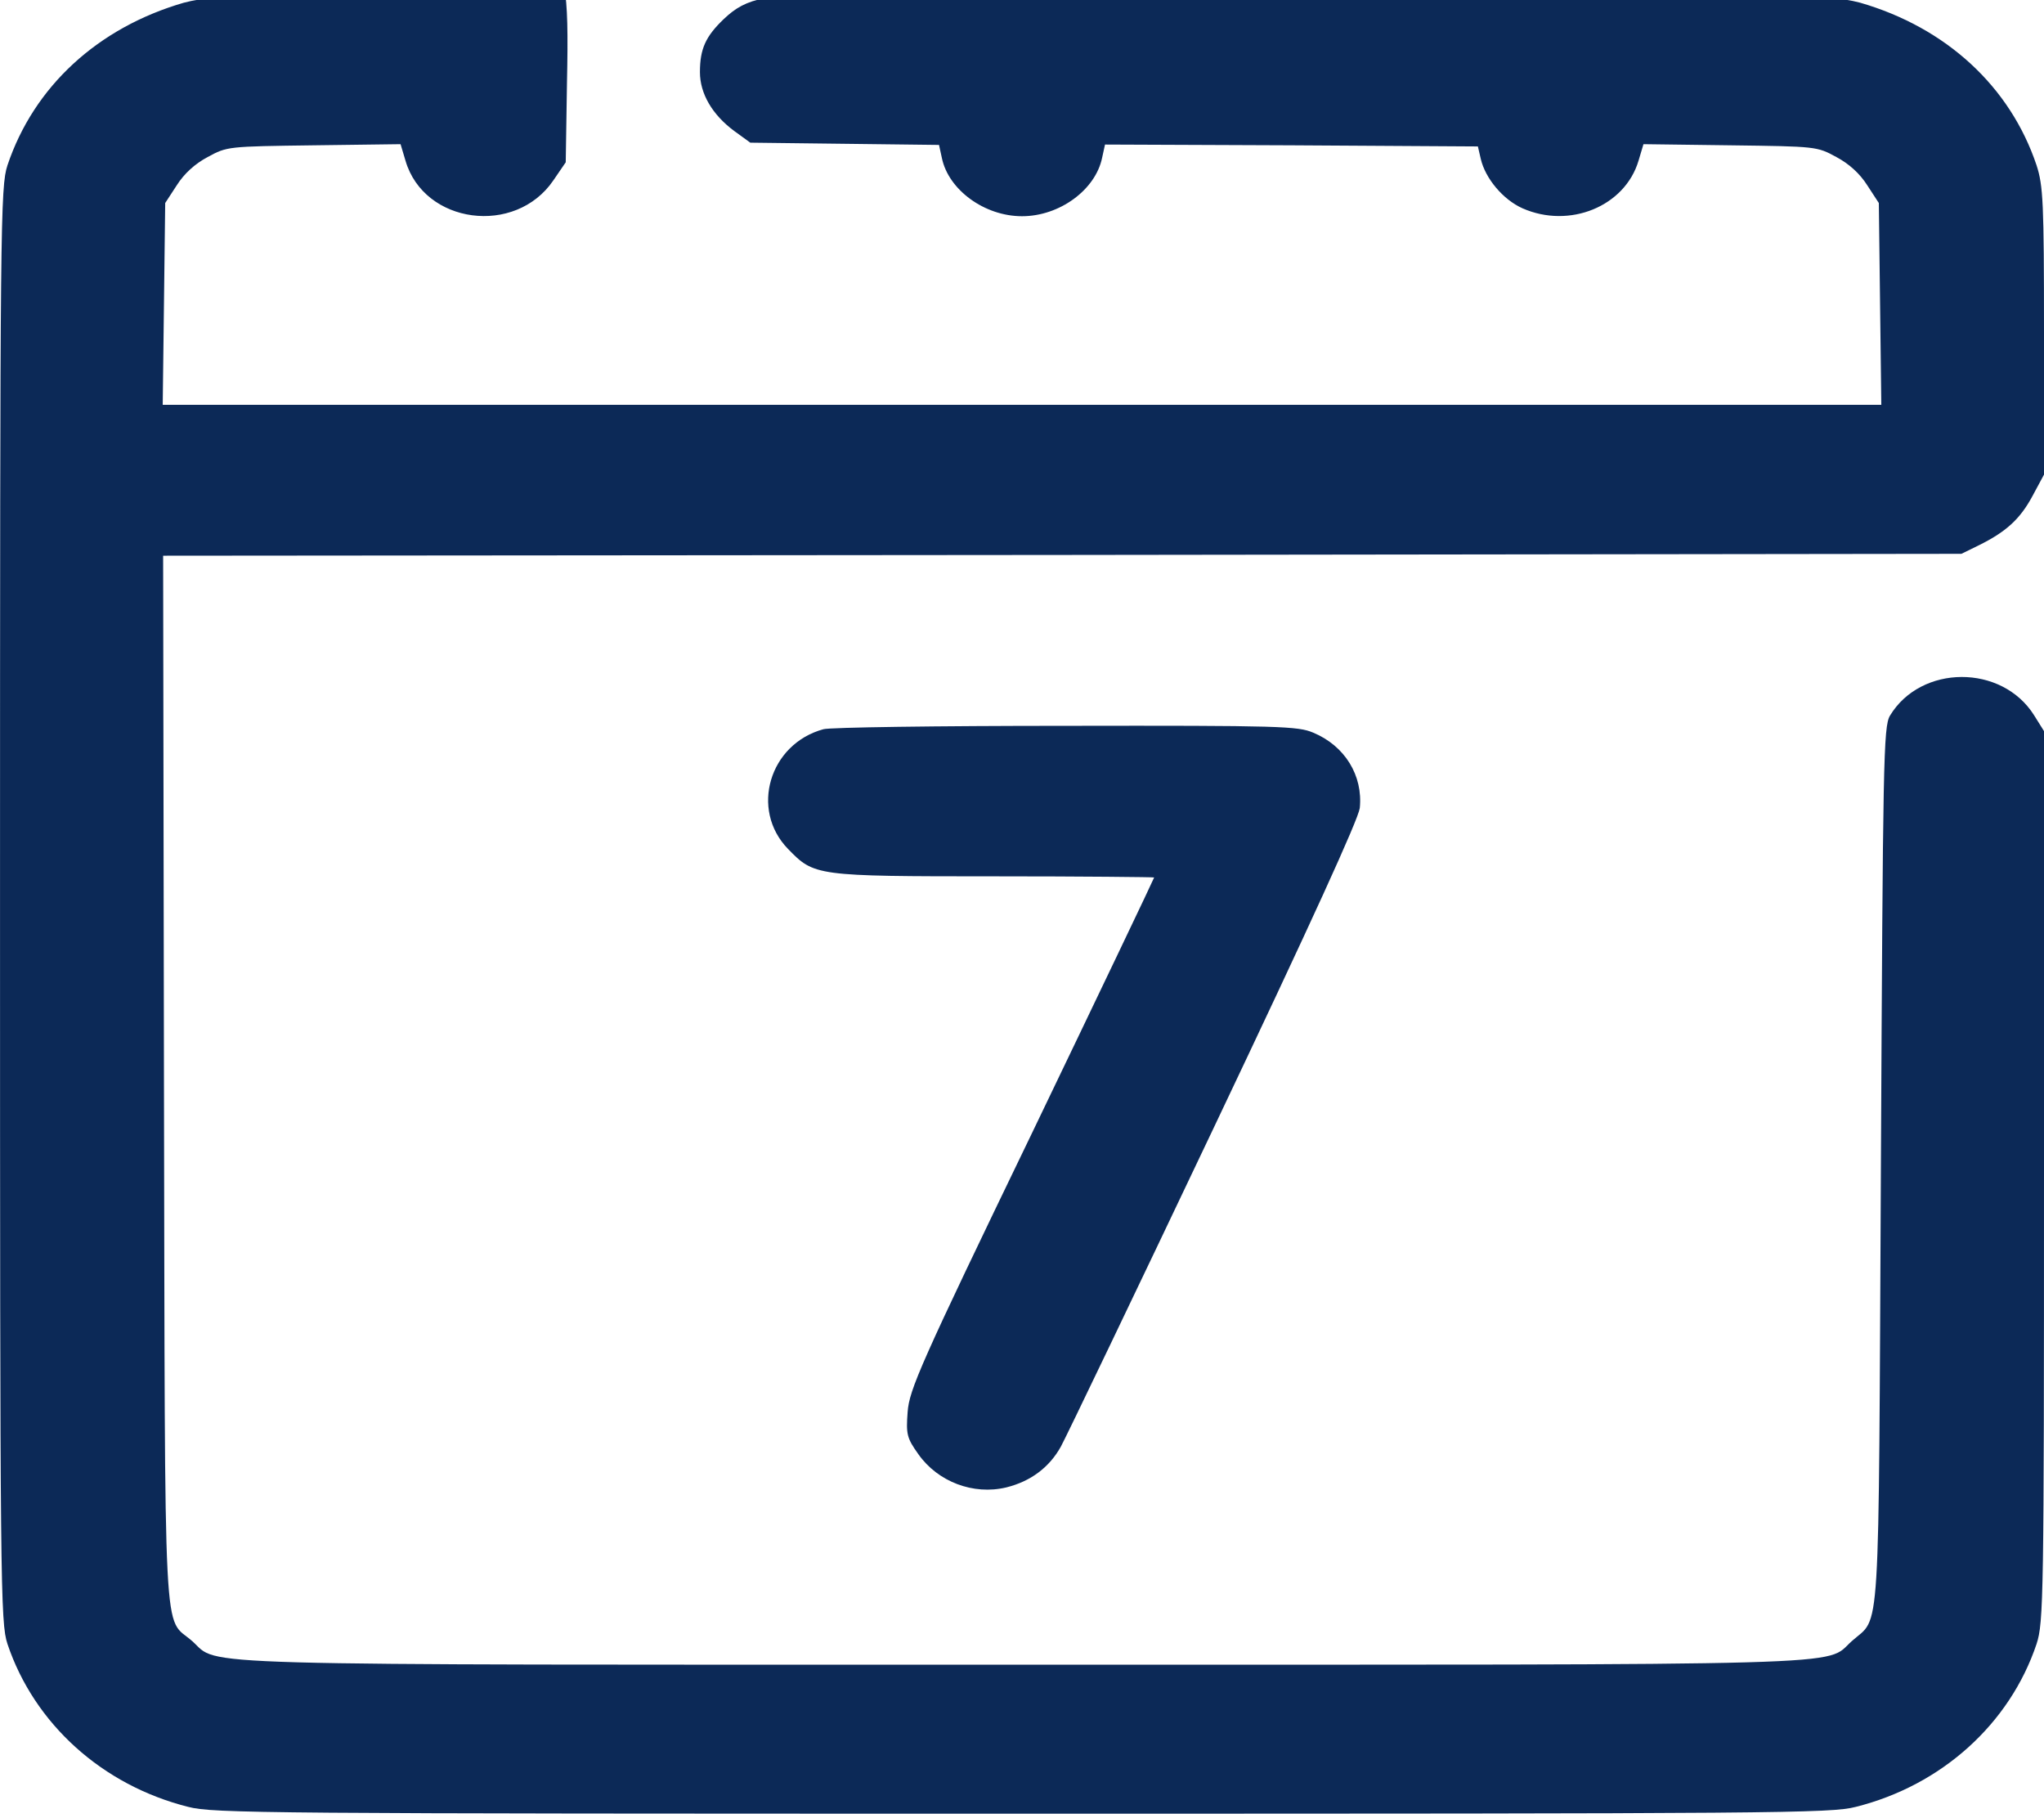
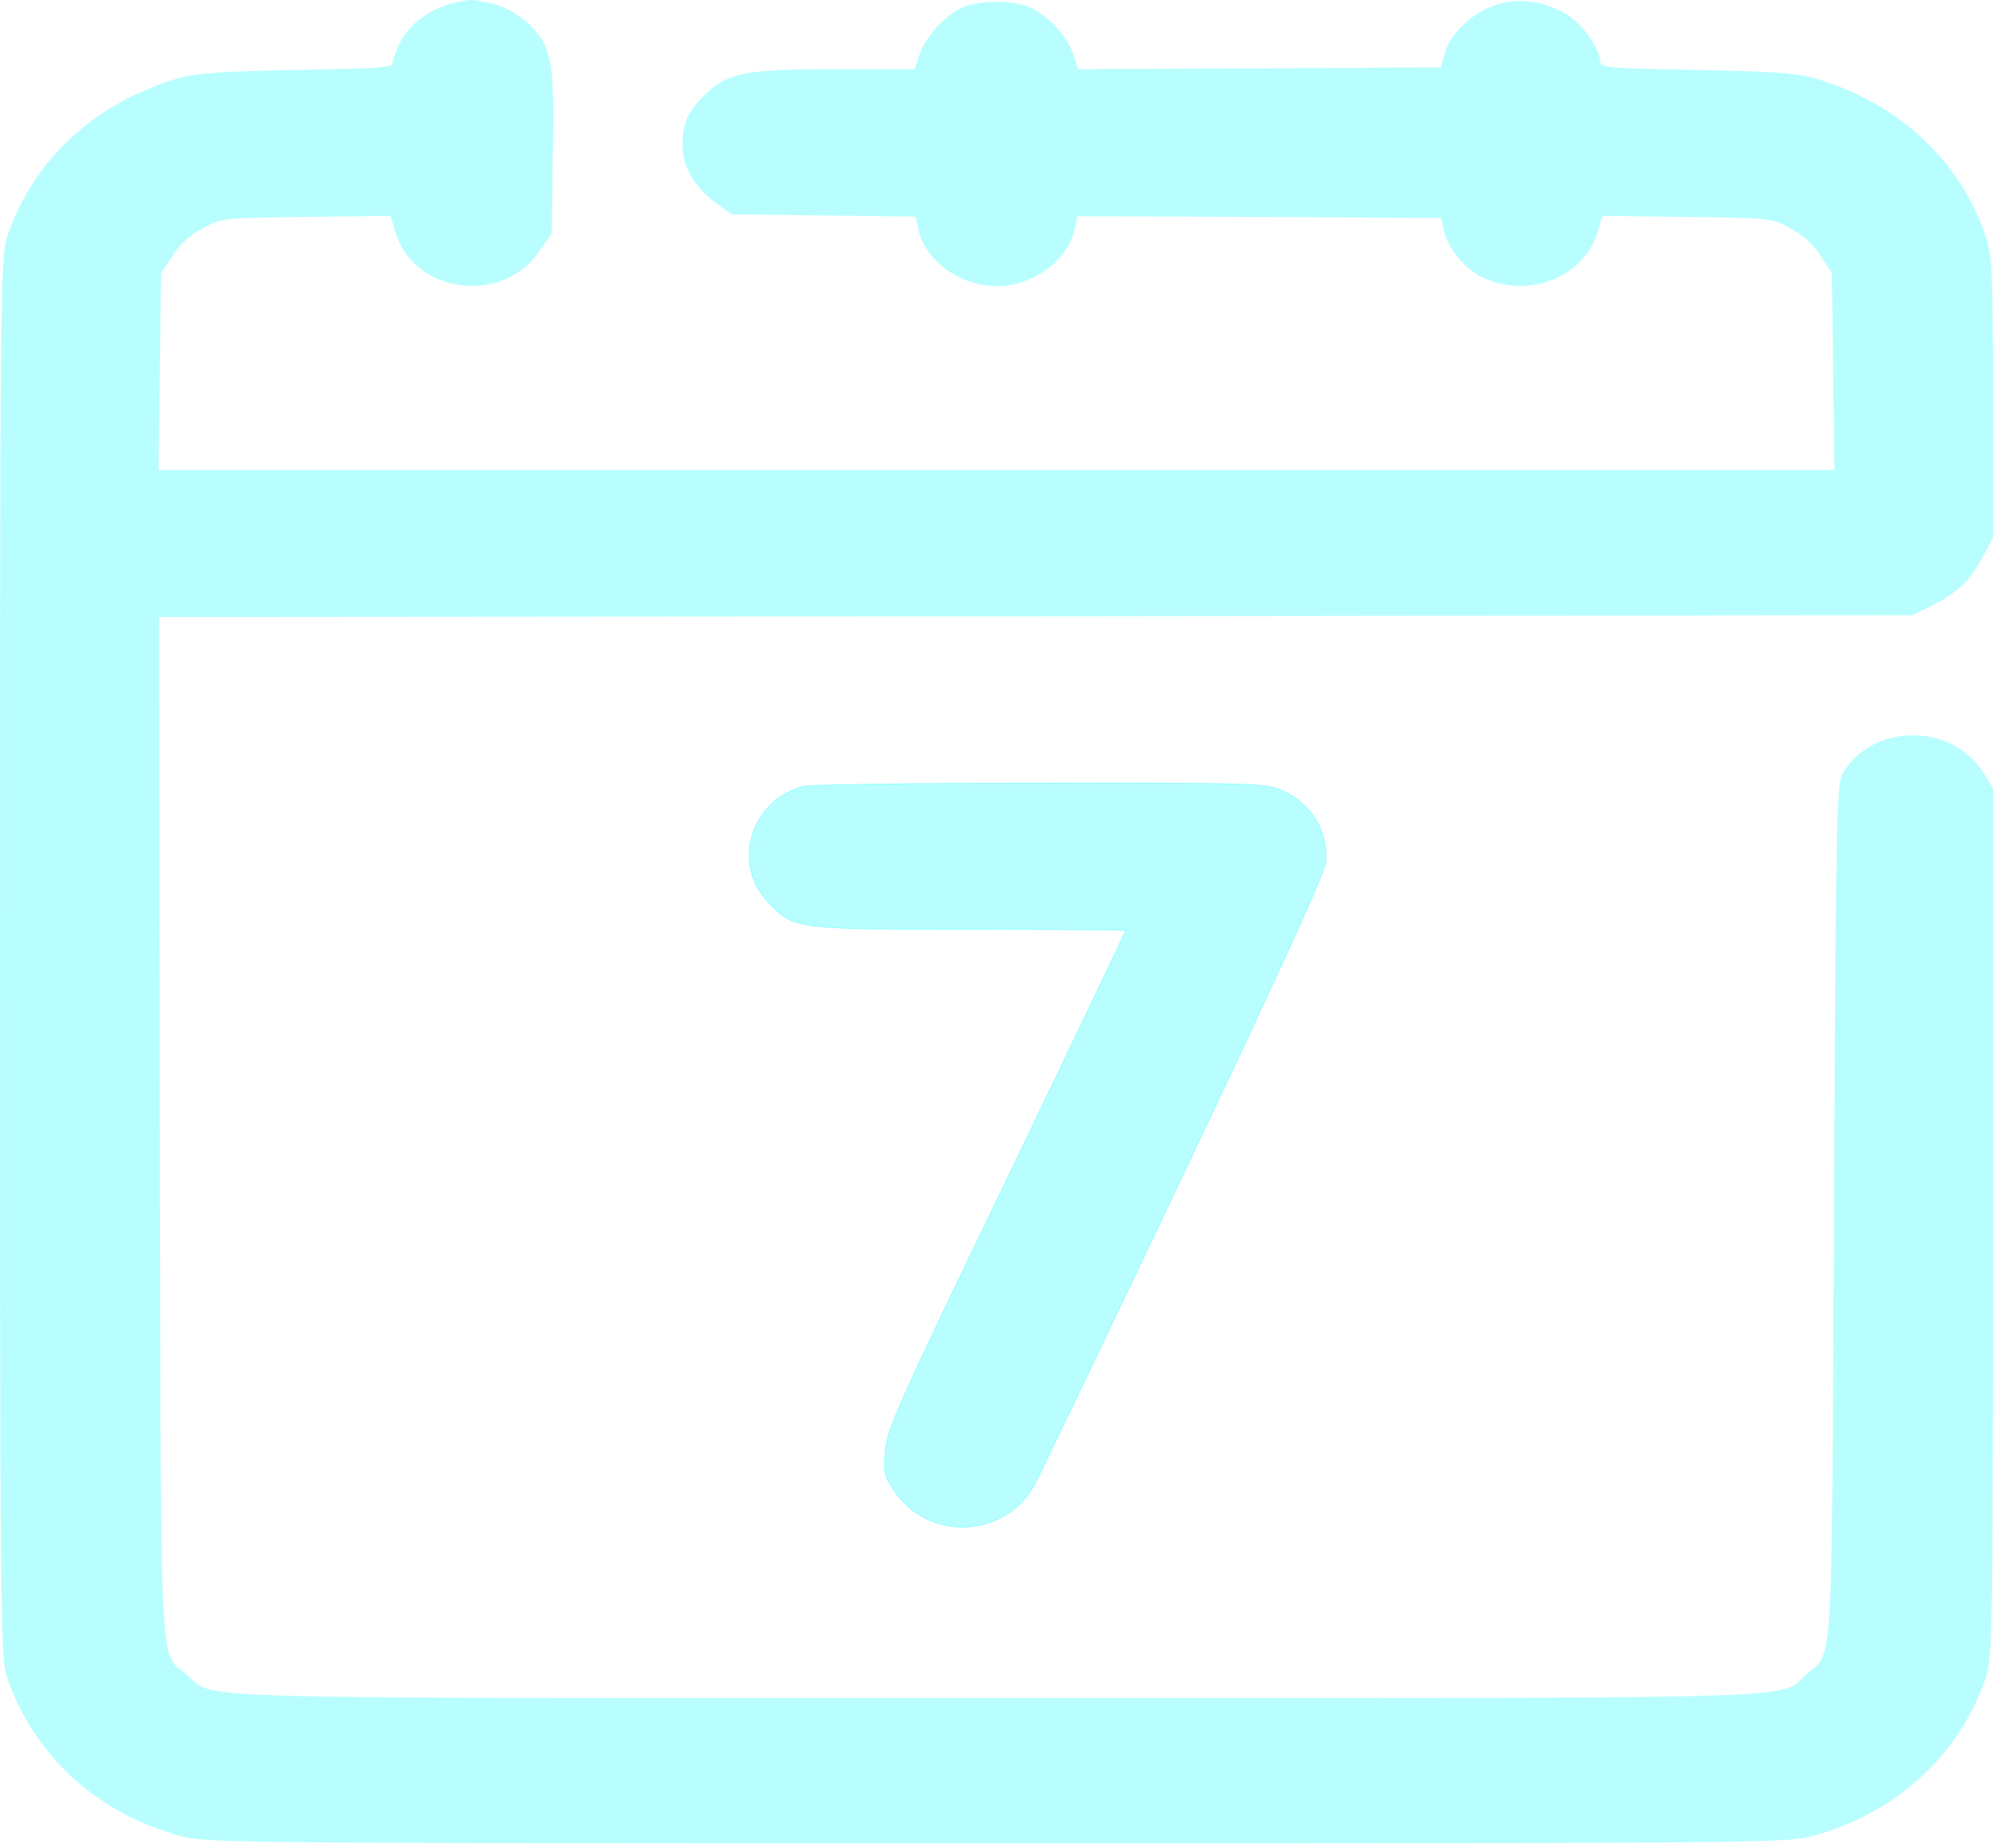
- <svg xmlns="http://www.w3.org/2000/svg" width="397" height="353" viewBox="0 0 397 353" fill="none">
-   <path d="M90.392 -14.413C86.142 -13.461 81.731 -10.384 79.886 -6.942C79.004 -5.111 78.202 -3.206 78.202 -2.547C78.202 -1.522 75.796 -1.375 59.194 -1.082C44.036 -0.789 39.224 -0.423 35.695 0.529C19.014 5.363 6.582 16.789 1.449 32.097C0.086 36.272 0.006 42.645 0.006 175.657C0.006 308.669 0.086 315.041 1.449 319.216C6.663 334.744 19.896 346.682 36.577 350.857C41.389 352.103 51.254 352.176 198.503 352.176C345.752 352.176 355.616 352.103 360.428 350.857C377.11 346.682 390.343 334.744 395.556 319.216C396.92 315.041 397 310.207 397 228.393V141.964L395.075 138.888C388.82 128.927 373.1 129 367.085 138.961C365.802 141.085 365.722 147.75 365.321 226.561C364.839 321.193 365.321 313.576 359.626 318.703C354.253 323.537 364.198 323.244 198.503 323.244C32.808 323.244 42.753 323.537 37.379 318.703C31.605 313.576 32.086 323.171 31.846 209.935L31.685 107.905L206.282 107.759L380.96 107.539L384.248 105.928C389.622 103.291 392.348 100.801 394.754 96.333L397 92.158V64.325C397 39.349 396.84 36.053 395.556 32.097C390.424 16.789 377.992 5.363 361.311 0.529C357.782 -0.423 352.97 -0.789 337.892 -1.082C321.21 -1.375 318.804 -1.522 318.804 -2.547C318.804 -5.038 315.275 -10.165 312.308 -11.996C305.33 -16.244 297.631 -15.658 291.857 -10.384C289.771 -8.48 288.248 -6.283 287.847 -4.452L287.045 -1.595L250.954 -1.375L214.784 -1.229L213.821 -4.159C212.698 -7.601 208.929 -11.776 205.4 -13.461C202.192 -14.999 194.814 -14.999 191.606 -13.461C188.077 -11.776 184.307 -7.601 183.185 -4.159L182.222 -1.229H166.824C148.778 -1.229 145.089 -0.57 140.598 3.679C137.069 7.048 135.946 9.465 135.946 14.006C135.946 18.181 138.352 22.283 142.603 25.432L145.731 27.703L164.097 27.922L182.383 28.142L182.944 30.706C184.227 36.858 191.205 41.985 198.503 41.985C205.801 41.985 212.779 36.858 214.062 30.633L214.623 28.069L250.874 28.215L287.045 28.435L287.606 30.852C288.488 34.661 291.937 38.763 295.706 40.447C304.849 44.476 315.596 40.081 318.243 31.218L319.205 27.996L336.047 28.215C352.809 28.435 352.89 28.435 356.659 30.486C359.145 31.804 361.23 33.709 362.674 35.979L364.92 39.422L365.16 58.978L365.401 78.608H198.503H31.605L31.846 58.978L32.086 39.422L34.332 35.979C35.775 33.709 37.861 31.804 40.347 30.486C44.116 28.435 44.197 28.435 60.959 28.215L77.801 27.996L78.763 31.218C82.372 43.523 100.097 45.867 107.475 35.027L109.881 31.511L110.122 16.057C110.523 -2.913 109.881 -5.99 105.149 -10.384C102.823 -12.435 100.578 -13.68 98.091 -14.266C93.921 -15.219 94.162 -15.219 90.392 -14.413Z" fill="#0C2957" />
-   <path d="M159.926 141.598C149.42 144.454 145.651 157.199 153.029 164.816C158.162 170.09 158.242 170.163 193.13 170.163C210.212 170.163 224.167 170.31 224.167 170.383C224.167 170.529 213.501 192.869 200.428 220.043C178.693 265.015 176.608 269.849 176.287 274.17C175.967 278.492 176.127 279.224 178.373 282.374C182.142 287.721 189.039 290.357 195.455 288.819C200.187 287.647 203.796 284.937 206.042 280.909C207.085 279.005 220.478 251.098 235.796 218.871C254.804 178.879 263.787 159.177 264.107 156.906C264.749 150.607 261.22 144.821 255.045 142.257C252.077 141.012 248.869 140.865 206.924 140.939C182.222 140.939 161.049 141.232 159.926 141.598Z" fill="#0C2957" />
+ <svg xmlns="http://www.w3.org/2000/svg" width="397" height="368" viewBox="0 0 397 368" fill="none">
+   <path d="M90.386 0.587C86.136 1.539 81.725 4.616 79.88 8.058C78.998 9.889 78.196 11.793 78.196 12.453C78.196 13.478 75.79 13.625 59.188 13.918C44.03 14.211 39.218 14.577 35.689 15.529C19.008 20.363 6.576 31.789 1.444 47.097C0.08 51.272 0 57.645 0 190.657C0 323.669 0.08 330.041 1.444 334.216C6.657 349.744 19.89 361.682 36.572 365.857C41.384 367.103 51.248 367.176 198.497 367.176C345.746 367.176 355.611 367.103 360.423 365.857C377.104 361.682 390.337 349.744 395.551 334.216C396.914 330.041 396.994 325.207 396.994 243.393V156.964L395.069 153.888C388.814 143.927 373.094 144 367.079 153.961C365.796 156.085 365.716 162.75 365.315 241.561C364.834 336.193 365.315 328.576 359.621 333.703C354.247 338.537 364.192 338.244 198.497 338.244C32.802 338.244 42.747 338.537 37.374 333.703C31.599 328.576 32.08 338.171 31.84 224.935L31.679 122.905L206.277 122.759L380.954 122.539L384.242 120.928C389.616 118.291 392.342 115.801 394.749 111.333L396.994 107.158V79.325C396.994 54.349 396.834 51.053 395.551 47.097C390.418 31.789 377.987 20.363 361.305 15.529C357.776 14.577 352.964 14.211 337.886 13.918C321.204 13.625 318.798 13.478 318.798 12.453C318.798 9.962 315.269 4.835 312.302 3.004C305.325 -1.244 297.625 -0.658 291.851 4.616C289.766 6.52 288.242 8.717 287.841 10.548L287.039 13.405L250.948 13.625L214.778 13.771L213.815 10.841C212.693 7.399 208.923 3.224 205.394 1.539C202.186 0.001 194.808 0.001 191.6 1.539C188.071 3.224 184.302 7.399 183.179 10.841L182.216 13.771H166.818C148.773 13.771 145.083 14.43 140.592 18.678C137.063 22.048 135.94 24.465 135.94 29.006C135.94 33.181 138.346 37.283 142.597 40.432L145.725 42.703L164.091 42.922L182.377 43.142L182.938 45.706C184.221 51.858 191.199 56.985 198.497 56.985C205.795 56.985 212.773 51.858 214.056 45.633L214.617 43.069L250.868 43.215L287.039 43.435L287.6 45.852C288.482 49.661 291.931 53.763 295.7 55.447C304.843 59.476 315.59 55.081 318.237 46.218L319.199 42.996L336.042 43.215C352.803 43.435 352.884 43.435 356.653 45.486C359.139 46.804 361.225 48.709 362.668 50.979L364.914 54.422L365.154 73.978L365.395 93.608H198.497H31.599L31.84 73.978L32.08 54.422L34.326 50.979C35.77 48.709 37.855 46.804 40.341 45.486C44.111 43.435 44.191 43.435 60.953 43.215L77.795 42.996L78.757 46.218C82.366 58.523 100.091 60.867 107.469 50.027L109.875 46.511L110.116 31.057C110.517 12.086 109.875 9.01 105.143 4.616C102.817 2.565 100.572 1.32 98.086 0.734C93.915 -0.219 94.156 -0.219 90.386 0.587Z" fill="#00FAFF" fill-opacity="0.275" />
+   <path d="M159.921 156.598C149.414 159.454 145.645 172.199 153.023 179.816C158.156 185.09 158.236 185.163 193.124 185.163C210.207 185.163 224.161 185.31 224.161 185.383C224.161 185.529 213.495 207.869 200.422 235.043C178.688 280.015 176.602 284.849 176.282 289.17C175.961 293.492 176.121 294.224 178.367 297.374C182.136 302.721 189.033 305.357 195.45 303.819C200.181 302.647 203.79 299.937 206.036 295.909C207.079 294.005 220.472 266.098 235.791 233.871C254.798 193.879 263.781 174.177 264.101 171.906C264.743 165.607 261.214 159.821 255.039 157.257C252.071 156.012 248.863 155.865 206.918 155.939C182.216 155.939 161.043 156.232 159.921 156.598Z" fill="#00FAFF" fill-opacity="0.275" />
+   <path d="M159.941 156.661L159.938 156.662C149.477 159.506 145.731 172.191 153.071 179.77C154.356 181.09 155.317 182.076 156.582 182.819C157.846 183.562 159.418 184.063 161.925 184.401C166.941 185.078 175.677 185.097 193.124 185.097C201.665 185.097 209.425 185.133 215.049 185.179C217.861 185.202 220.14 185.227 221.715 185.251C222.503 185.263 223.115 185.275 223.53 185.286C223.738 185.291 223.897 185.297 224.004 185.302C224.028 185.303 224.049 185.304 224.068 185.305C224.092 185.307 224.111 185.308 224.127 185.31C224.141 185.311 224.153 185.312 224.163 185.314C224.167 185.315 224.174 185.316 224.18 185.318C224.183 185.319 224.191 185.322 224.198 185.327C224.203 185.33 224.228 185.348 224.228 185.383C224.228 185.393 224.226 185.4 224.226 185.402L224.225 185.403C224.225 185.406 224.224 185.409 224.223 185.412C224.221 185.417 224.218 185.424 224.216 185.431C224.21 185.445 224.202 185.464 224.192 185.488C224.171 185.536 224.14 185.605 224.099 185.694C224.018 185.873 223.897 186.134 223.738 186.473C223.421 187.151 222.953 188.142 222.351 189.411C221.146 191.951 219.405 195.606 217.254 200.106C212.953 209.106 207.018 221.485 200.482 235.072L200.482 235.072C189.615 257.558 183.66 270.009 180.383 277.378C177.104 284.748 176.508 287.027 176.348 289.175C176.188 291.338 176.149 292.59 176.426 293.695C176.704 294.799 177.298 295.76 178.421 297.335L178.421 297.335C182.175 302.66 189.044 305.286 195.434 303.755C200.148 302.587 203.742 299.888 205.978 295.876C207.021 293.971 220.412 266.069 235.73 233.842C245.234 213.847 252.231 198.923 256.893 188.715C259.224 183.611 260.97 179.687 262.154 176.896C262.746 175.501 263.197 174.39 263.51 173.557C263.824 172.723 263.996 172.174 264.035 171.898C264.673 165.63 261.163 159.871 255.013 157.319L255.013 157.319C253.542 156.701 252.009 156.353 245.593 156.17C239.178 155.987 227.891 155.969 206.918 156.005C194.568 156.005 183.099 156.079 174.578 156.198C170.318 156.257 166.794 156.328 164.266 156.407C163.002 156.447 161.987 156.488 161.253 156.531C160.886 156.552 160.59 156.574 160.369 156.596C160.144 156.619 160.003 156.641 159.941 156.661Z" stroke="#00FAFF" stroke-opacity="0.275" stroke-width="0.133" />
</svg>
